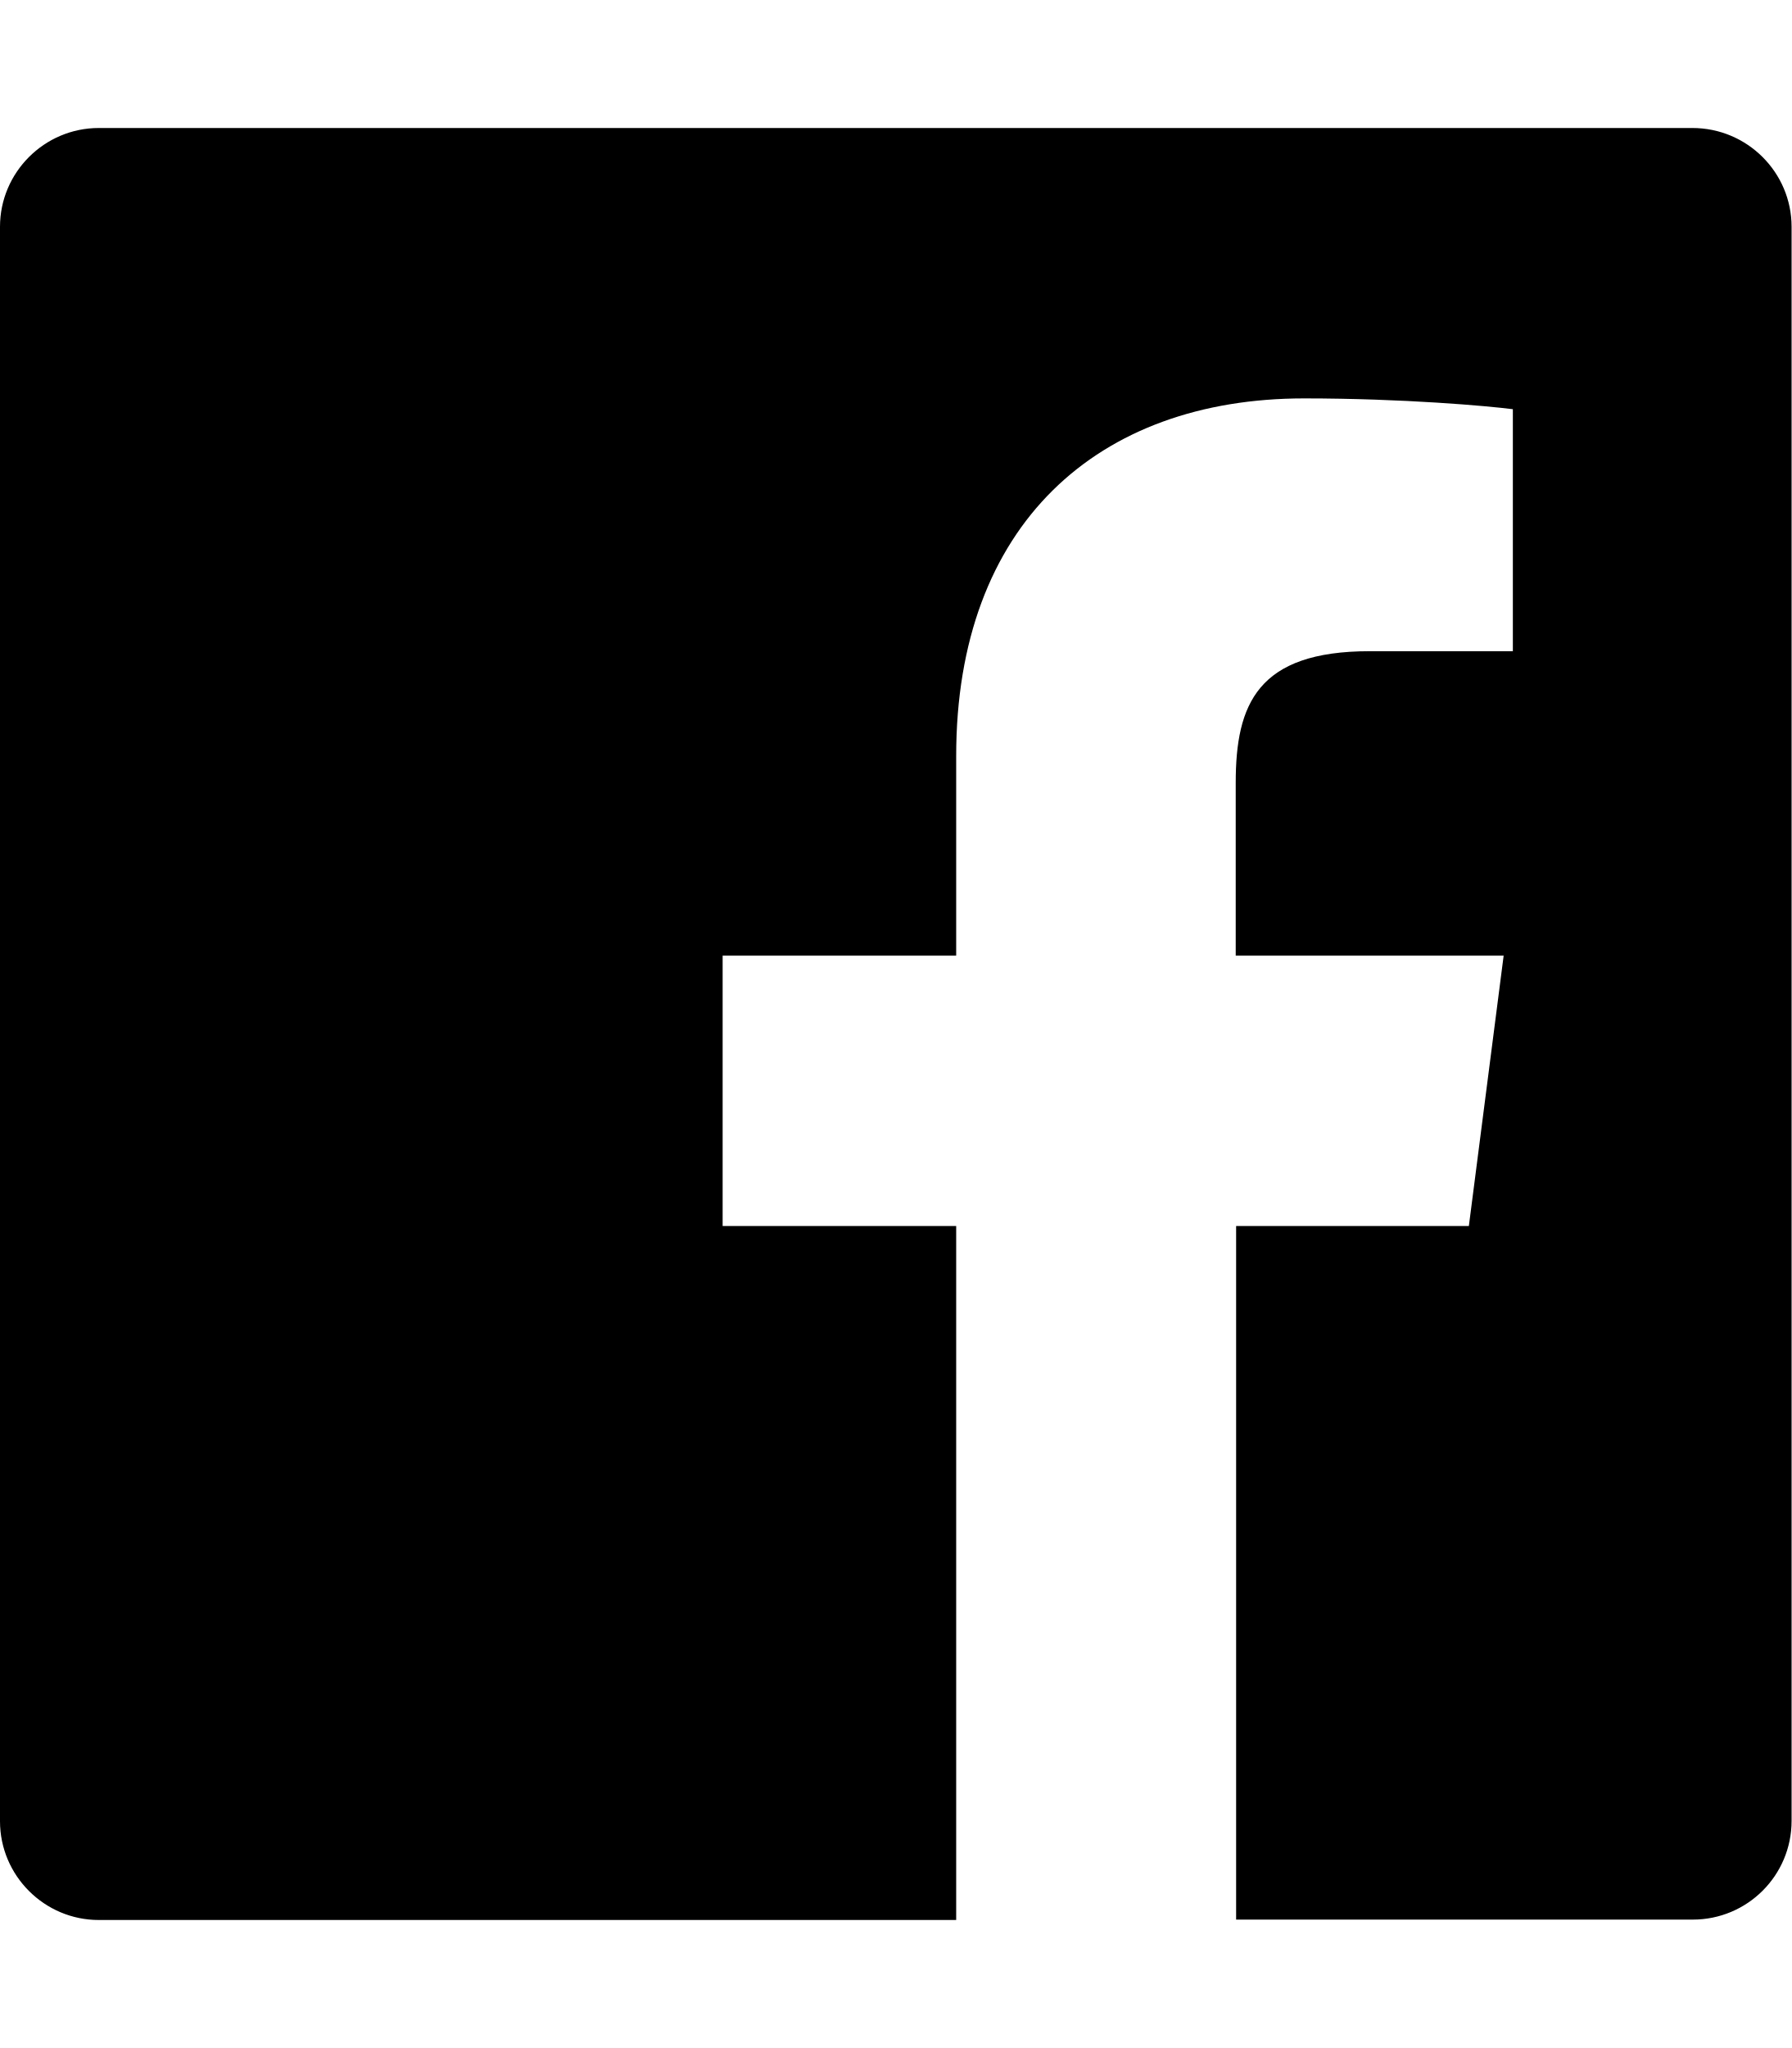
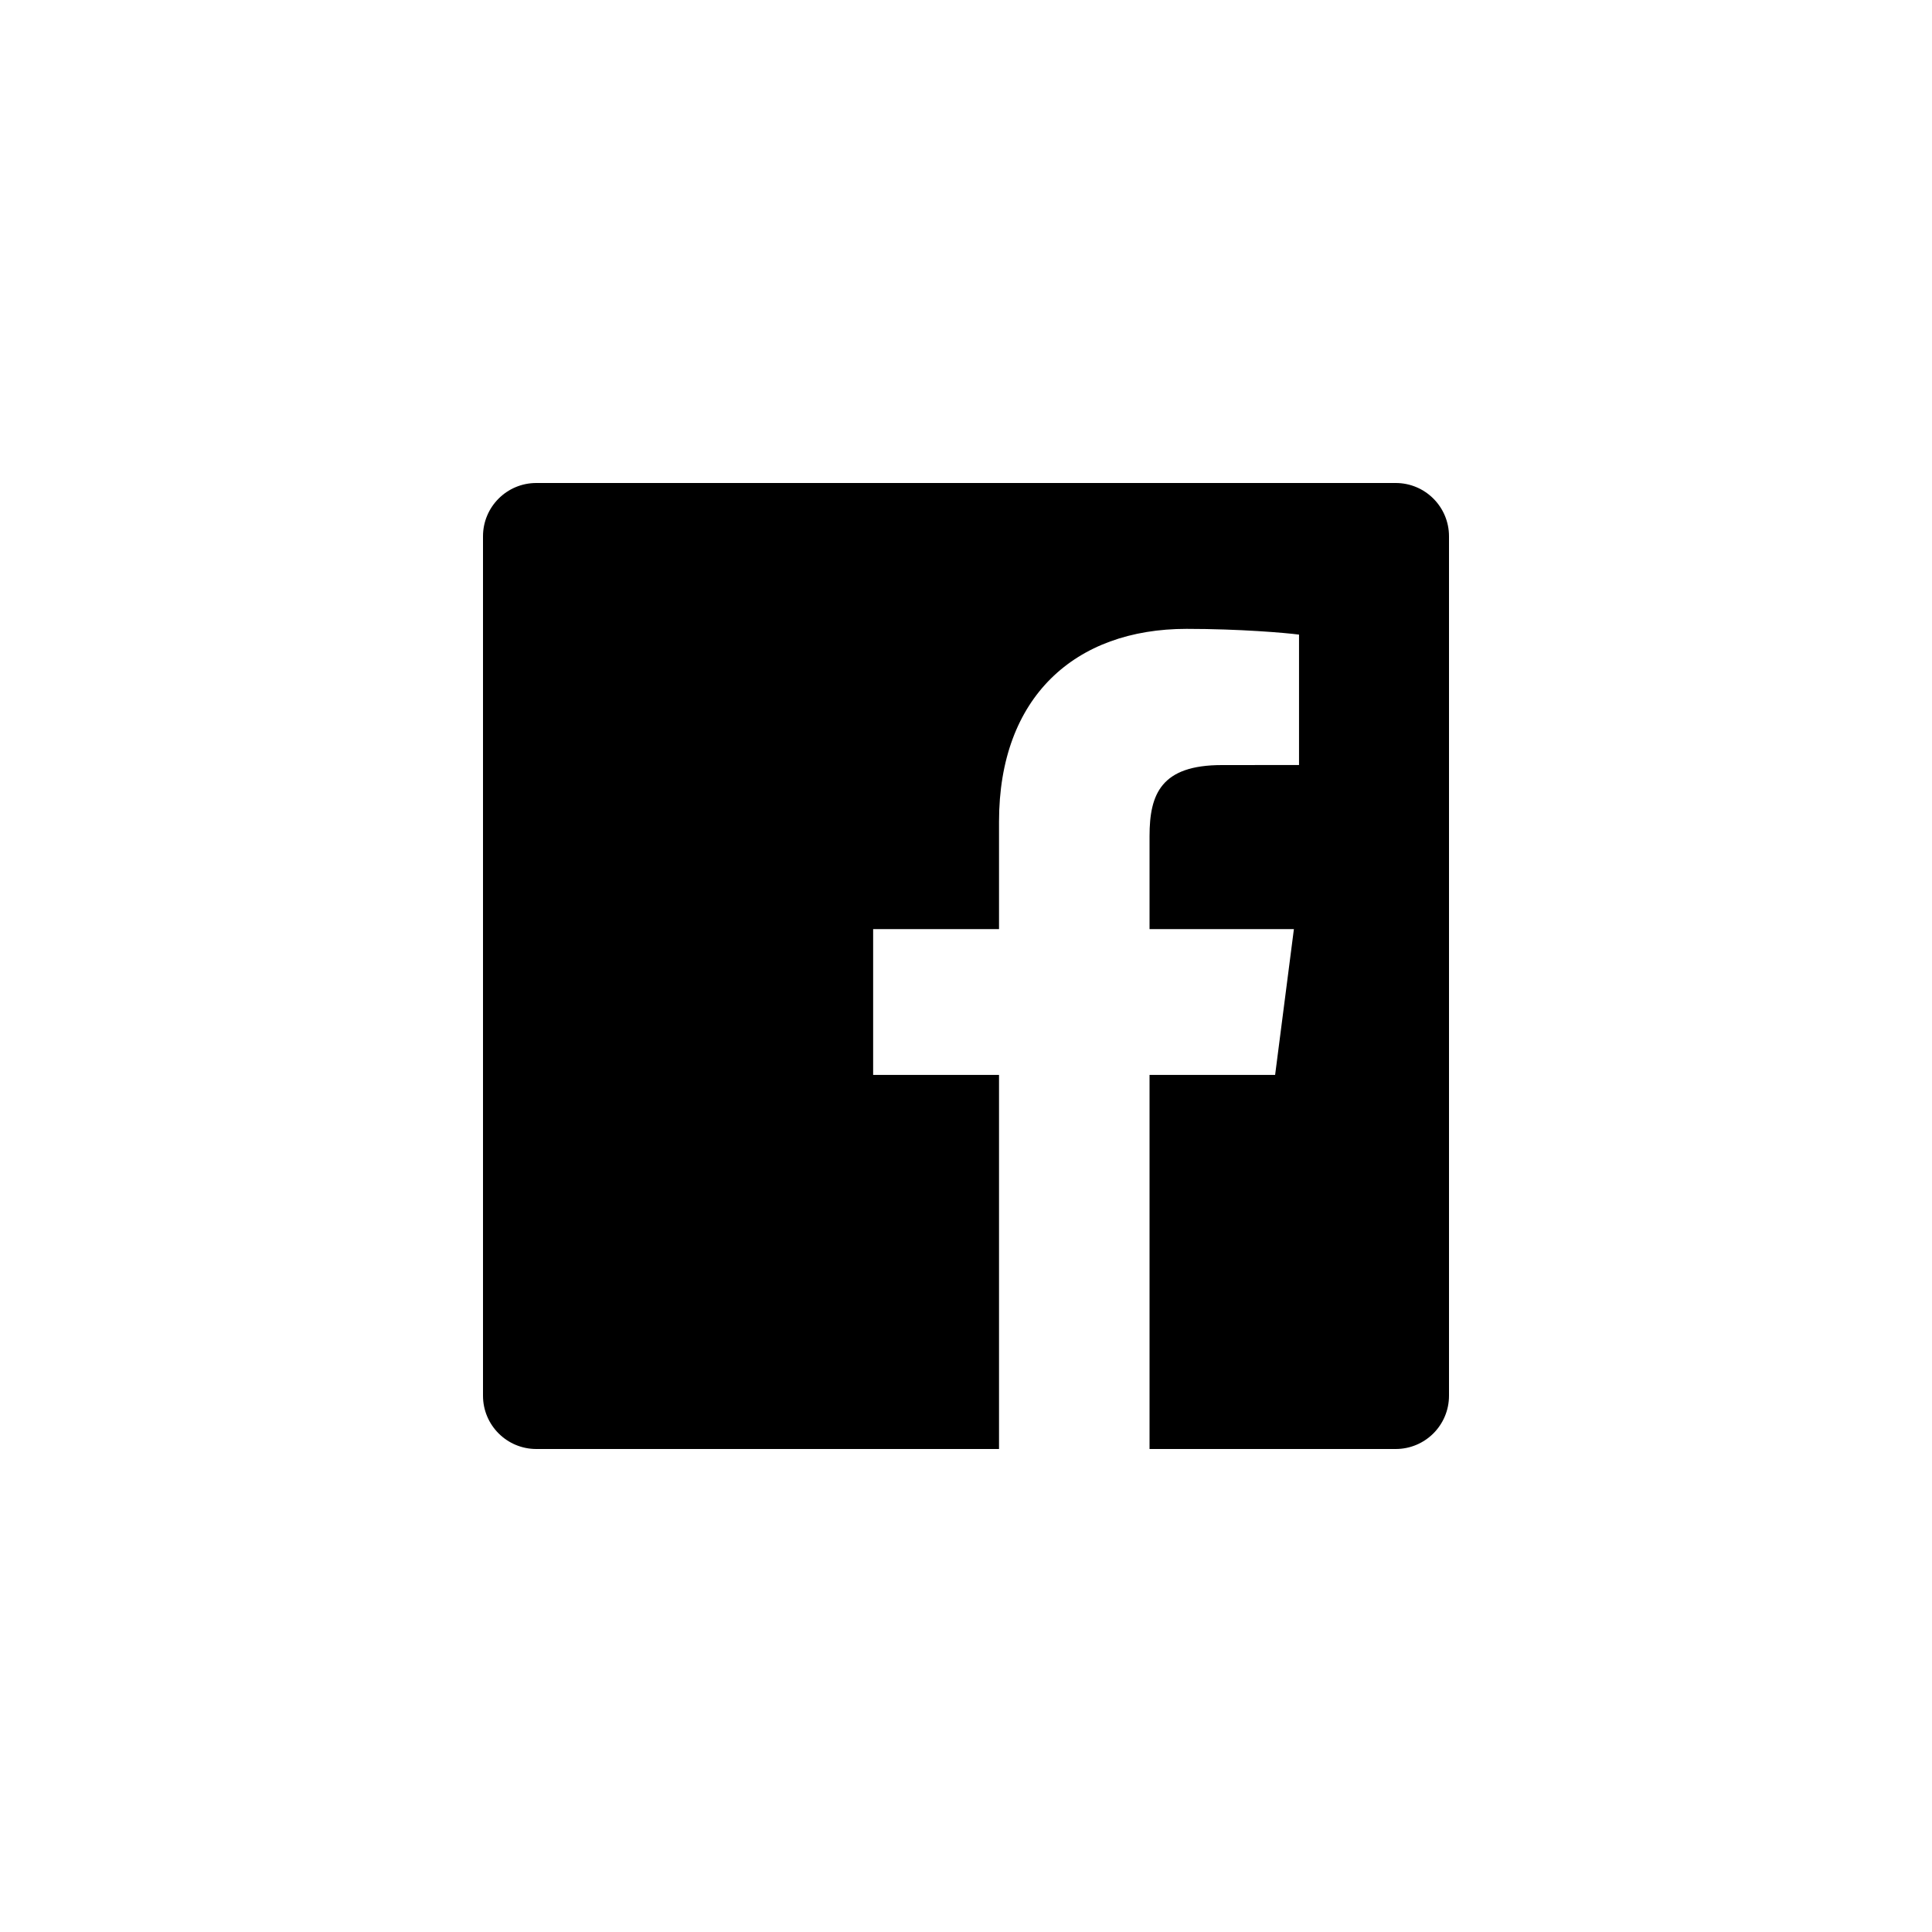
- <svg xmlns="http://www.w3.org/2000/svg" aria-hidden="true" data-prefix="fab" data-icon="facebook" class="svg-inline--fa fa-facebook fa-w-14" role="img" viewBox="0 0 448 512">
-   <path fill="currentColor" d="M448 56.7v398.5c0 13.7-11.1 24.7-24.7 24.7H309.1V306.5h58.2l8.7-67.6h-67v-43.2c0-19.6 5.4-32.9 33.5-32.9h35.8v-60.5c-6.2-.8-27.4-2.7-52.2-2.7-51.6 0-87 31.5-87 89.4v49.9h-58.4v67.6h58.4V480H24.7C11.1 480 0 468.9 0 455.3V56.7C0 43.1 11.1 32 24.7 32h398.5c13.7 0 24.8 11.1 24.8 24.7z" />
+ <svg xmlns="http://www.w3.org/2000/svg" viewBox="0 0 32 32">
+   <path fill="currentColor" fill-rule="evenodd" d="M16.546 24H8.883C8.395 24 8 23.605 8 23.117V8.883C8 8.395 8.395 8 8.883 8H23.117C23.605 8 24 8.395 24 8.883v14.234C24 23.605 23.605 24 23.117 24h-4.077v-6.196h2.08l.311-2.415h-2.391V13.848c0-.699.194-1.176 1.197-1.176l1.279-.001v-2.16c-.221-.029-.98-.095-1.863-.095-1.844 0-3.106 1.125-3.106 3.192v1.781h-2.085v2.415h2.085V24h0z" />
</svg>
